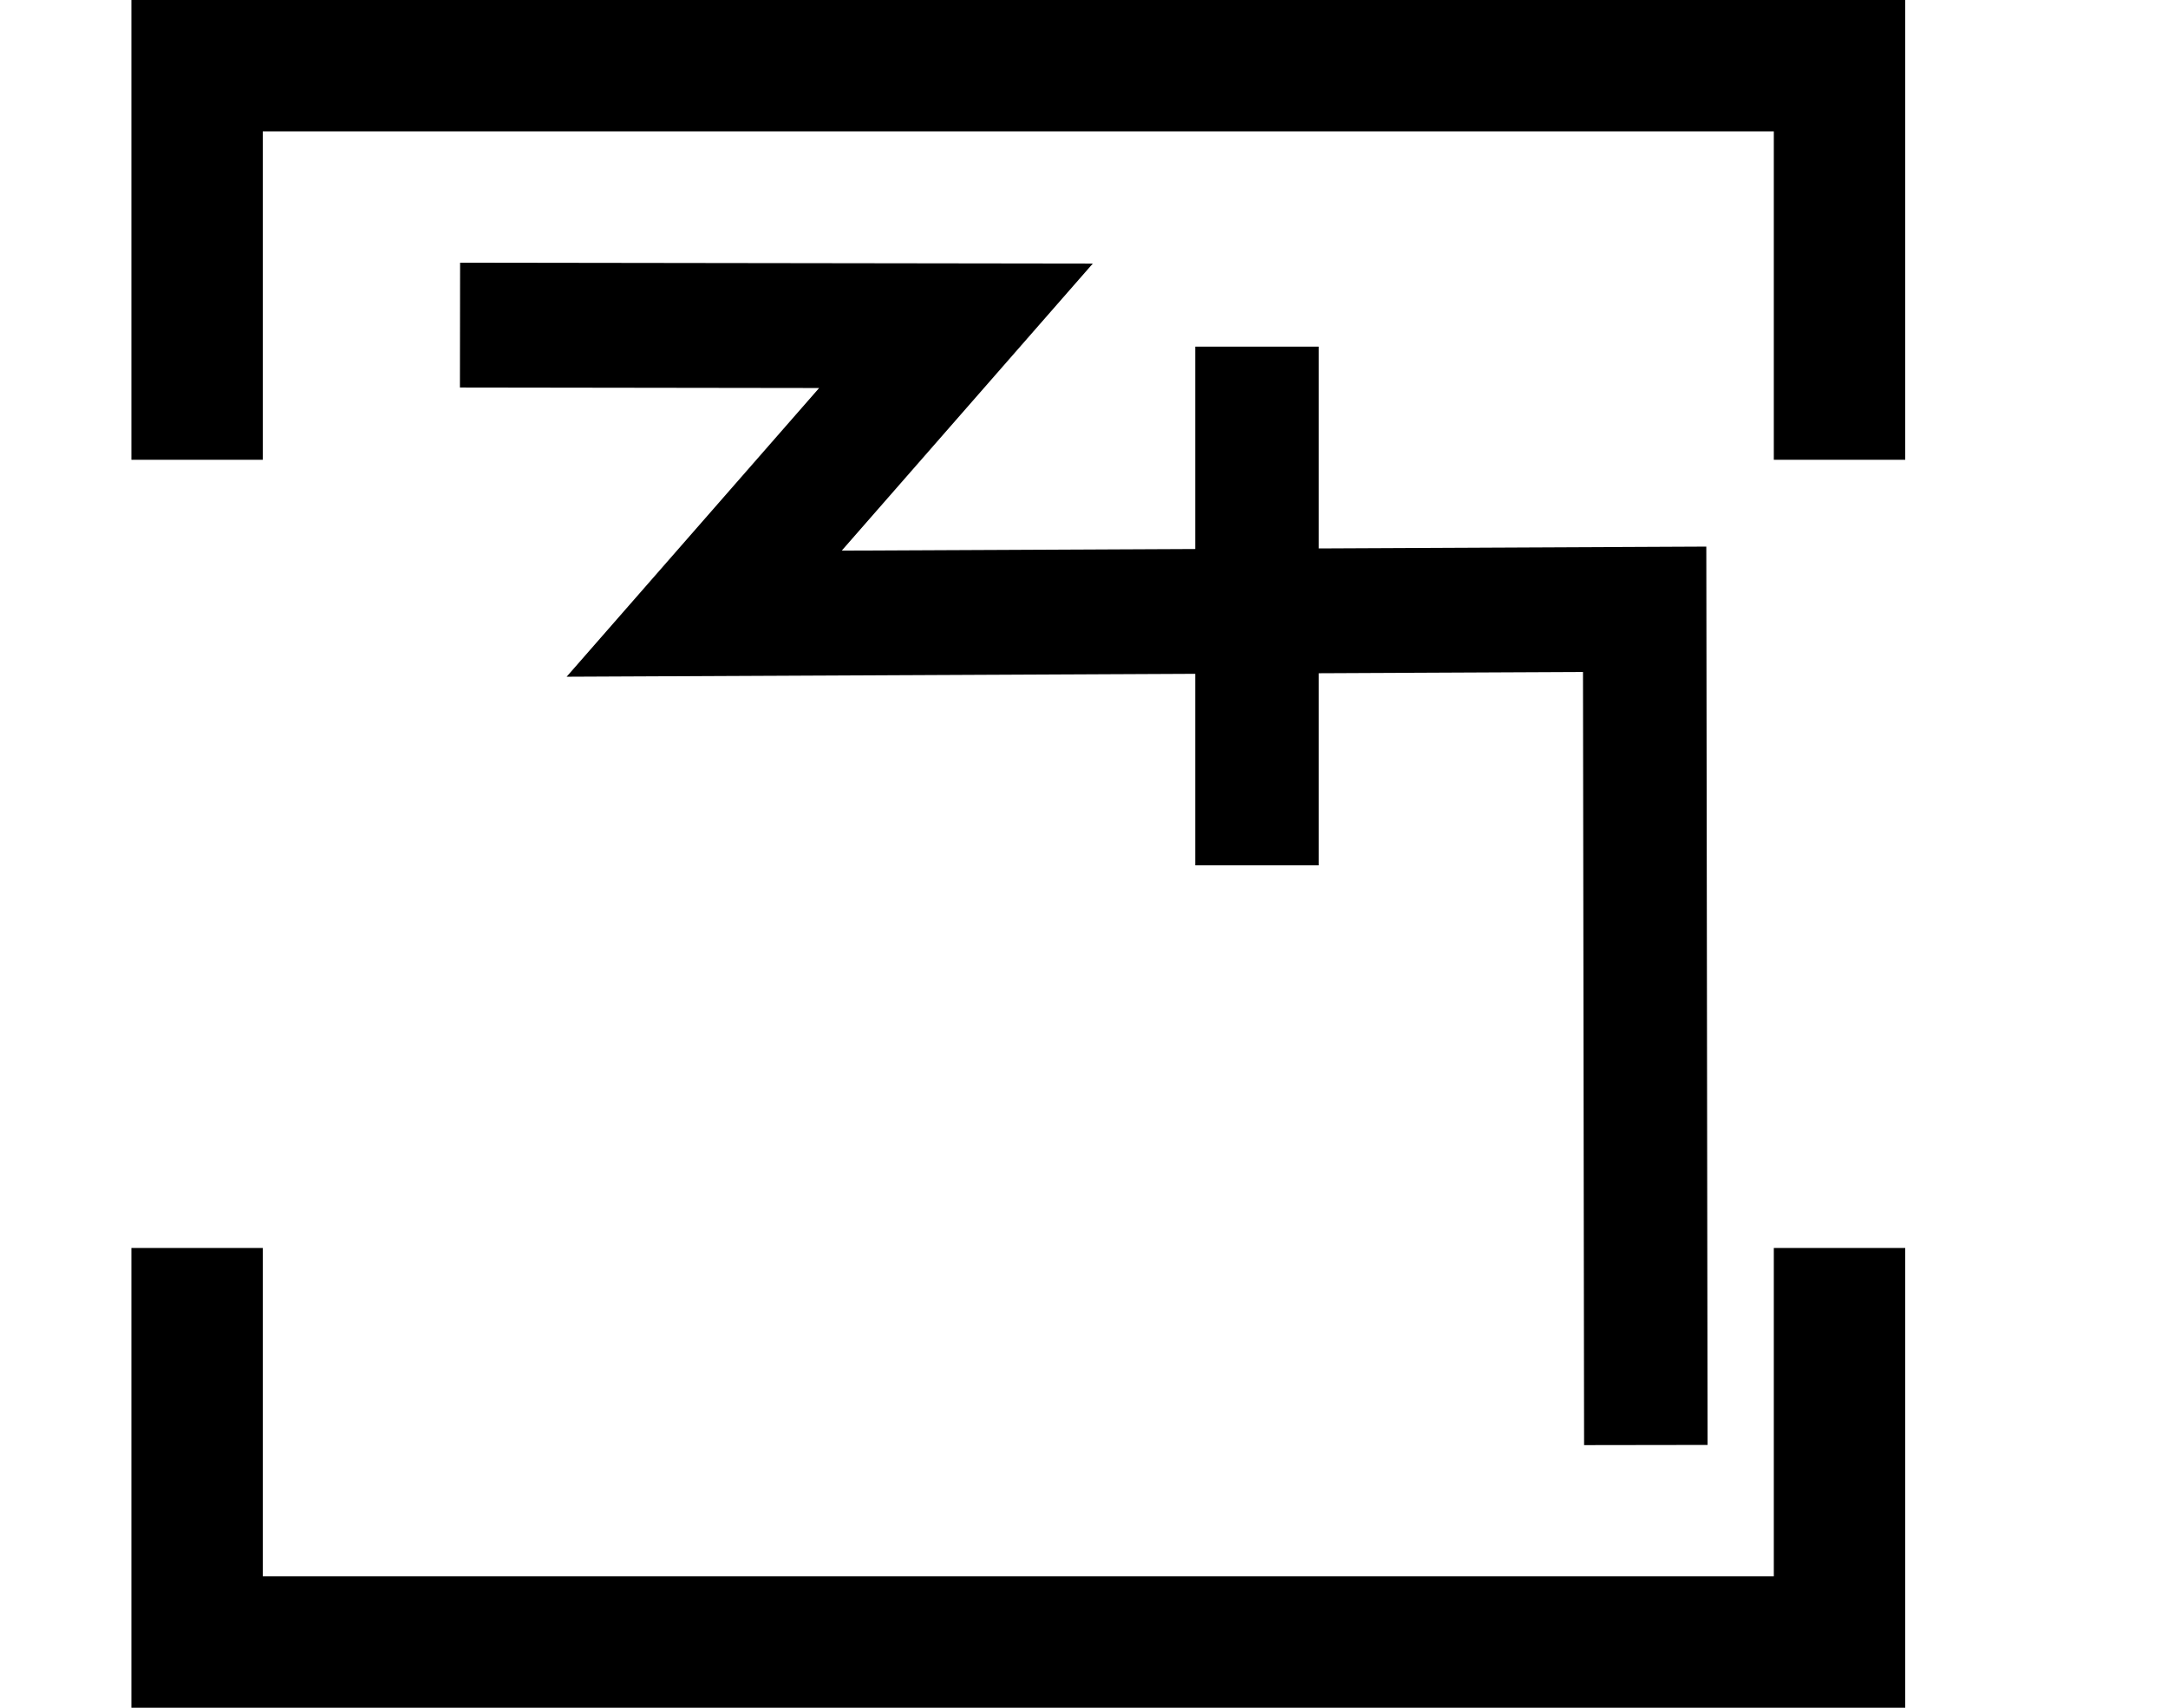
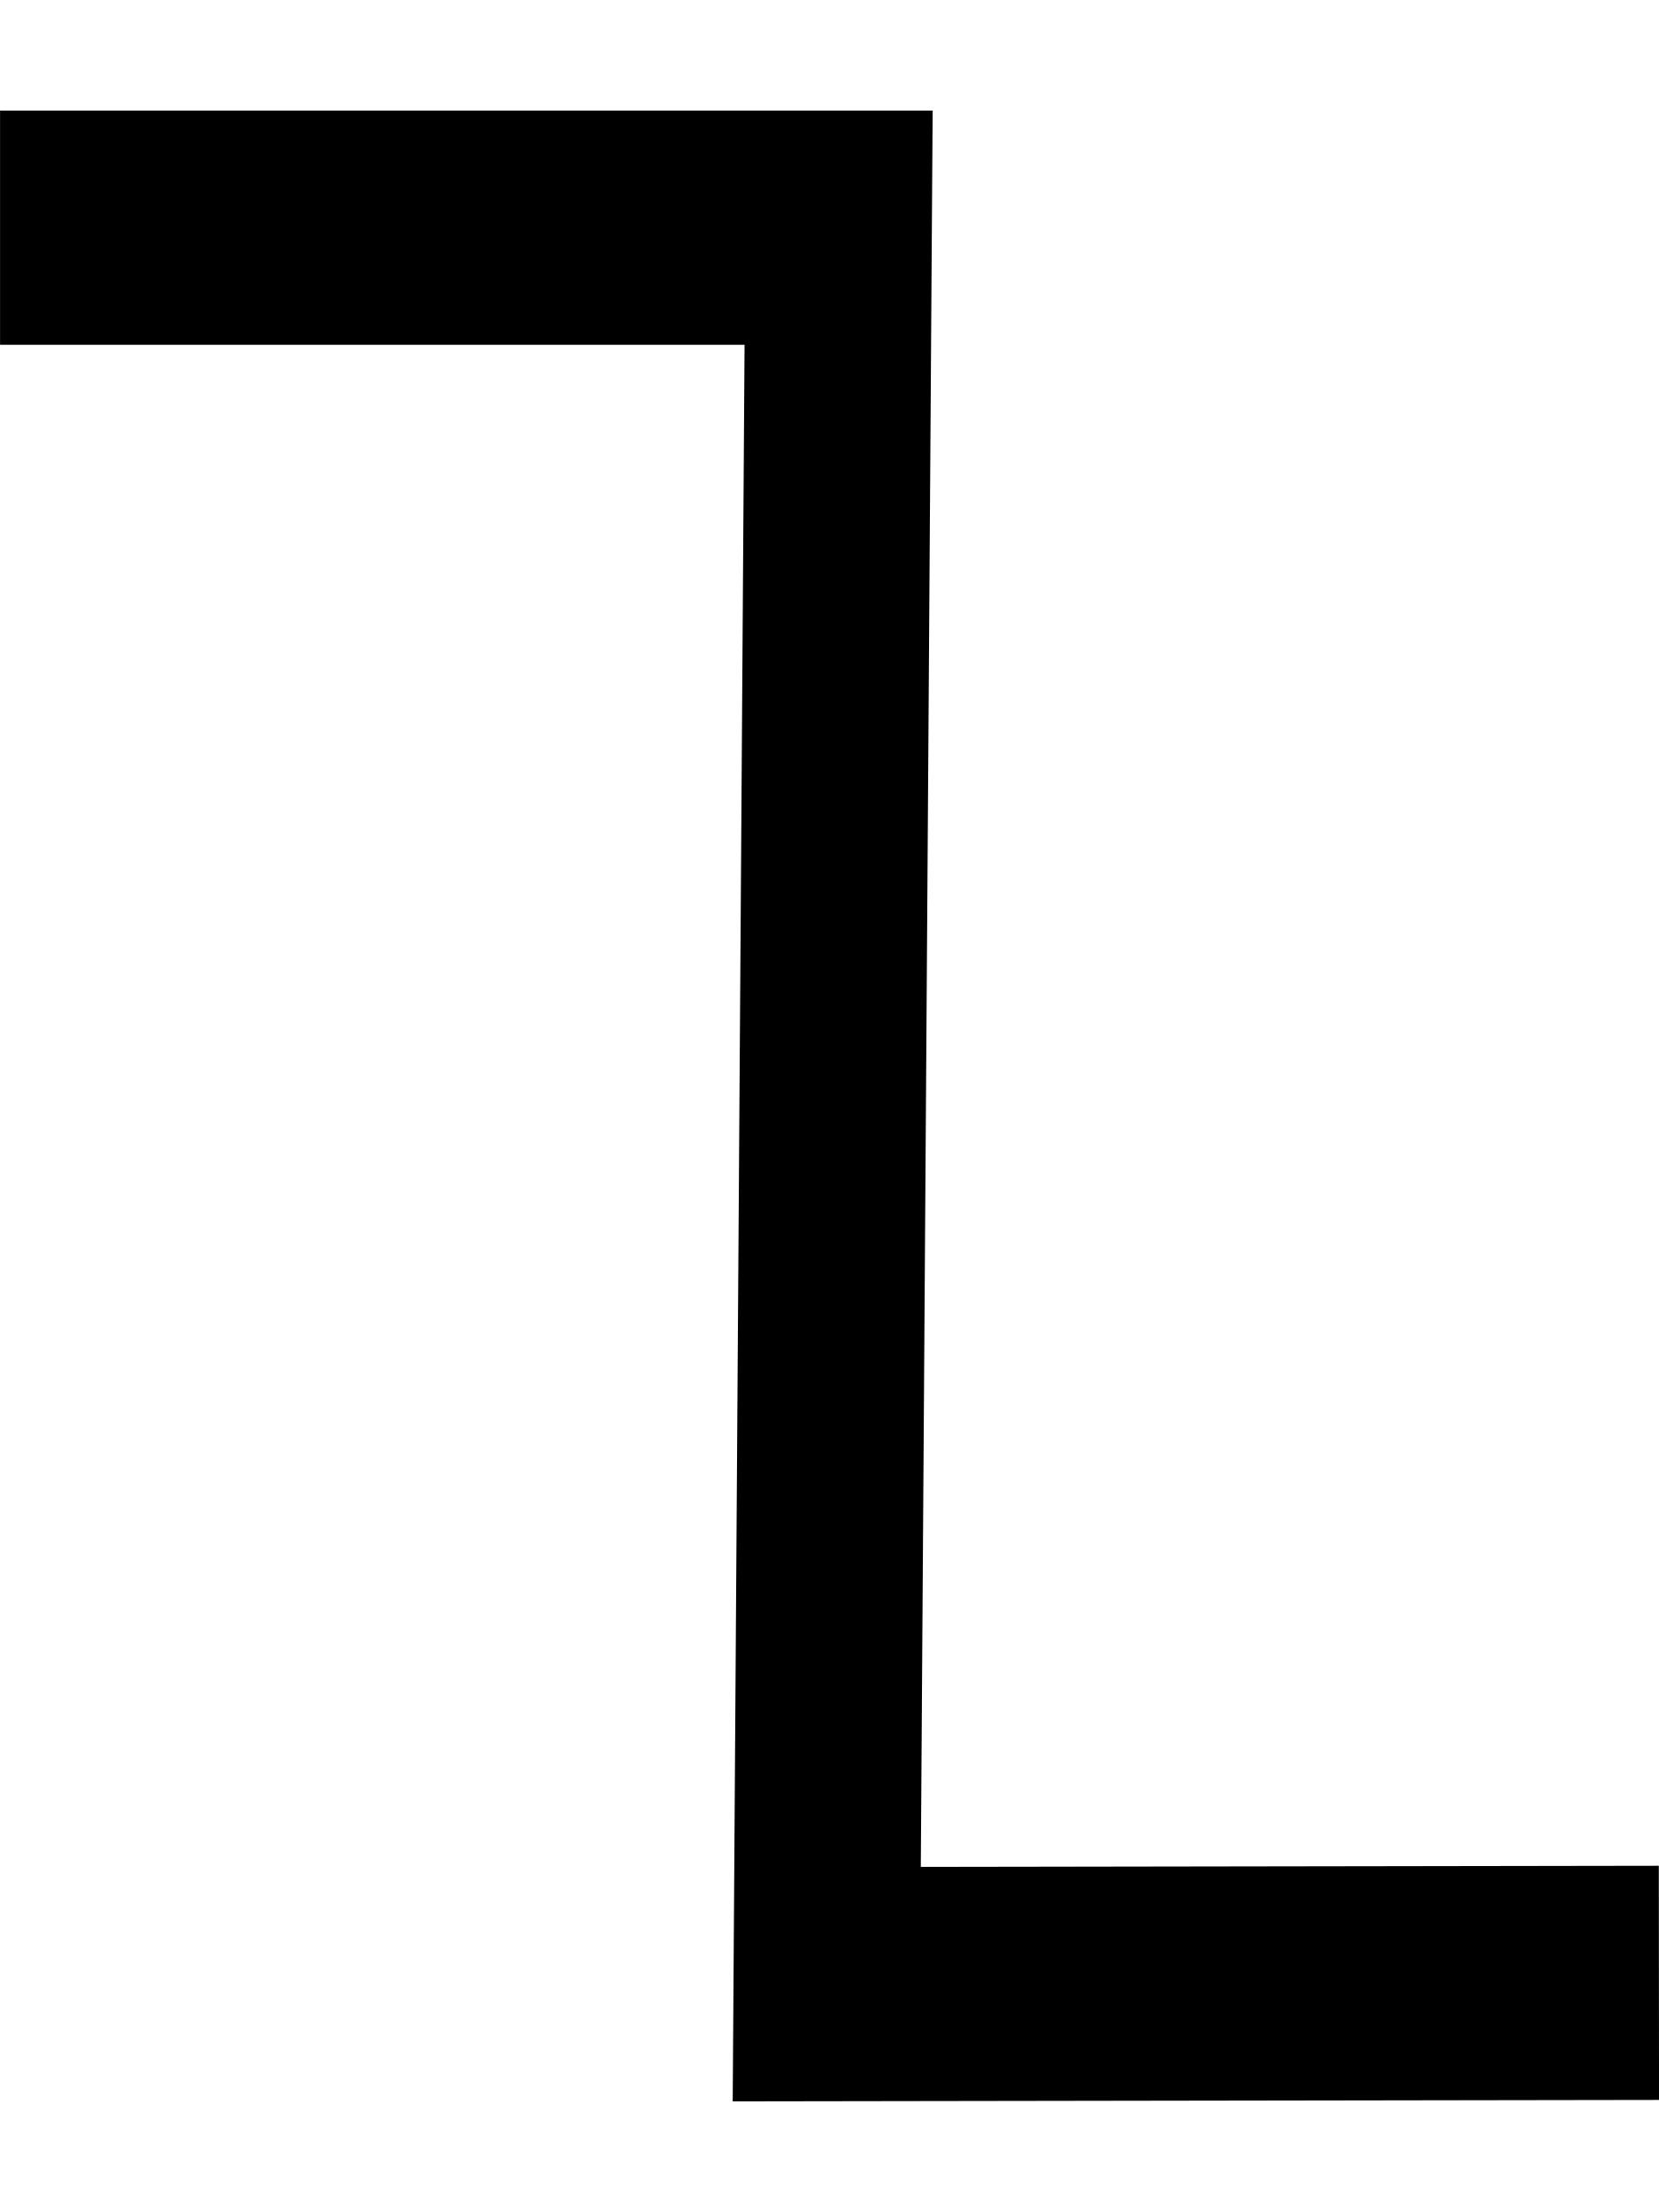
- <svg xmlns="http://www.w3.org/2000/svg" width="33" height="26" viewBox="0 0 33 26" version="1.1" id="svg3807">
-   <g id="layer L1" transform="translate(0,13)">
-     <g transform="translate(3,0)">
-       <g transform="translate(4,0)">
-         <g transform="translate(0,0)">
-           <g id="layer1" transform="translate(0,-291.7083)">
-             <g transform="matrix(1.172932,0,0,-0.9520283,-583.8196,-1486.07)" id="g10351" style="stroke-width:1.788;stroke-miterlimit:4;stroke-dasharray:none">
-               <g transform="matrix(0.9094024,0,0,1.120415,45.09442,226.1223)" id="g10351-0" style="stroke-width:1.789;stroke-miterlimit:4;stroke-dasharray:none">
-                 <g id="g2601" transform="matrix(0.8925618,0,0,0.8925266,53.47671,-202.8362)" style="stroke-width:2.005">
-                   <g transform="matrix(0.9161032,0,0,-0.9078513,101.9969,-4745.411)" id="g14246" style="stroke-width:2.177;stroke-miterlimit:4;stroke-dasharray:none">
-                     <g id="g2026" transform="matrix(0.9836948,0,0,1.003382,0.4820347,12.44281)" style="stroke-width:2.191">
-                       <g id="g10351-6-6" transform="matrix(1,0,0,-1,-52.6095,-5050.459)" style="stroke-width:2.191;stroke-miterlimit:4;stroke-dasharray:none">
-                         <path id="path4186-6-7-94-7-8-3-4-9-4-6-7-7-6-2-7-8" d="m 505.411,-1877.514 v 9.106" style="fill:none;fill-rule:evenodd;stroke:#000000;stroke-width:2.191;stroke-linecap:butt;stroke-linejoin:miter;stroke-miterlimit:4;stroke-dasharray:none;stroke-opacity:1" />
-                       </g>
-                       <path style="fill:none;fill-rule:evenodd;stroke:#000000;stroke-width:2.191;stroke-linecap:butt;stroke-linejoin:miter;stroke-miterlimit:4;stroke-dasharray:none;stroke-opacity:1" d="m 438.662,-3182.429 8.799,0.012 -4.467,5.054 16.685,-0.077 0.021,14.672" id="path4176-9-6-97-2" />
-                     </g>
-                   </g>
+ <svg xmlns="http://www.w3.org/2000/svg" width="15" height="20" viewBox="0 0 15 20" version="1.1" id="svg3807">
+   <g id="layer L1" transform="translate(0,10)">
+     <g transform="translate(0,0)">
+       <g transform="translate(0,0)">
+         <g id="layer1" transform="translate(0,-291.7083)">
+           <g transform="matrix(1.172932,0,0,-0.9520283,-583.8196,-1486.07)" id="g10351" style="stroke-width:1.788;stroke-miterlimit:4;stroke-dasharray:none">
+             <g transform="matrix(0.9094024,0,0,1.120415,45.09442,226.1223)" id="g10351-0" style="stroke-width:1.789;stroke-miterlimit:4;stroke-dasharray:none">
+               <g id="g2601" transform="matrix(0.8925618,0,0,0.8925266,53.47671,-202.8362)" style="stroke-width:2.005">
+                 <g transform="matrix(-0.9626006,0,0,1.208687,1064.019,394.4588)" id="g10359" style="stroke-width:1.84;stroke-miterlimit:4;stroke-dasharray:none">
+                   <path style="fill:none;fill-rule:evenodd;stroke:#000000;stroke-width:1.84;stroke-linecap:butt;stroke-linejoin:miter;stroke-miterlimit:4;stroke-dasharray:none;stroke-opacity:1" d="m 571.91,-1877.249 8.21,-0.01 -0.117,13.801 h 8.273" id="path4186-6-7-94-7-8-3-4-0-7-9-3-9-6-6" />
                </g>
              </g>
            </g>
          </g>
        </g>
      </g>
-       <polyline points="0,6 0,12 25,12 25,6 " style="fill:none;stroke:black;stroke-width:2" />
-       <polyline points="0,-6 0,-12 25,-12 25,-6 " style="fill:none;stroke:black;stroke-width:2" />
    </g>
-     <g transform="translate(33,0)" />
  </g>
</svg>
